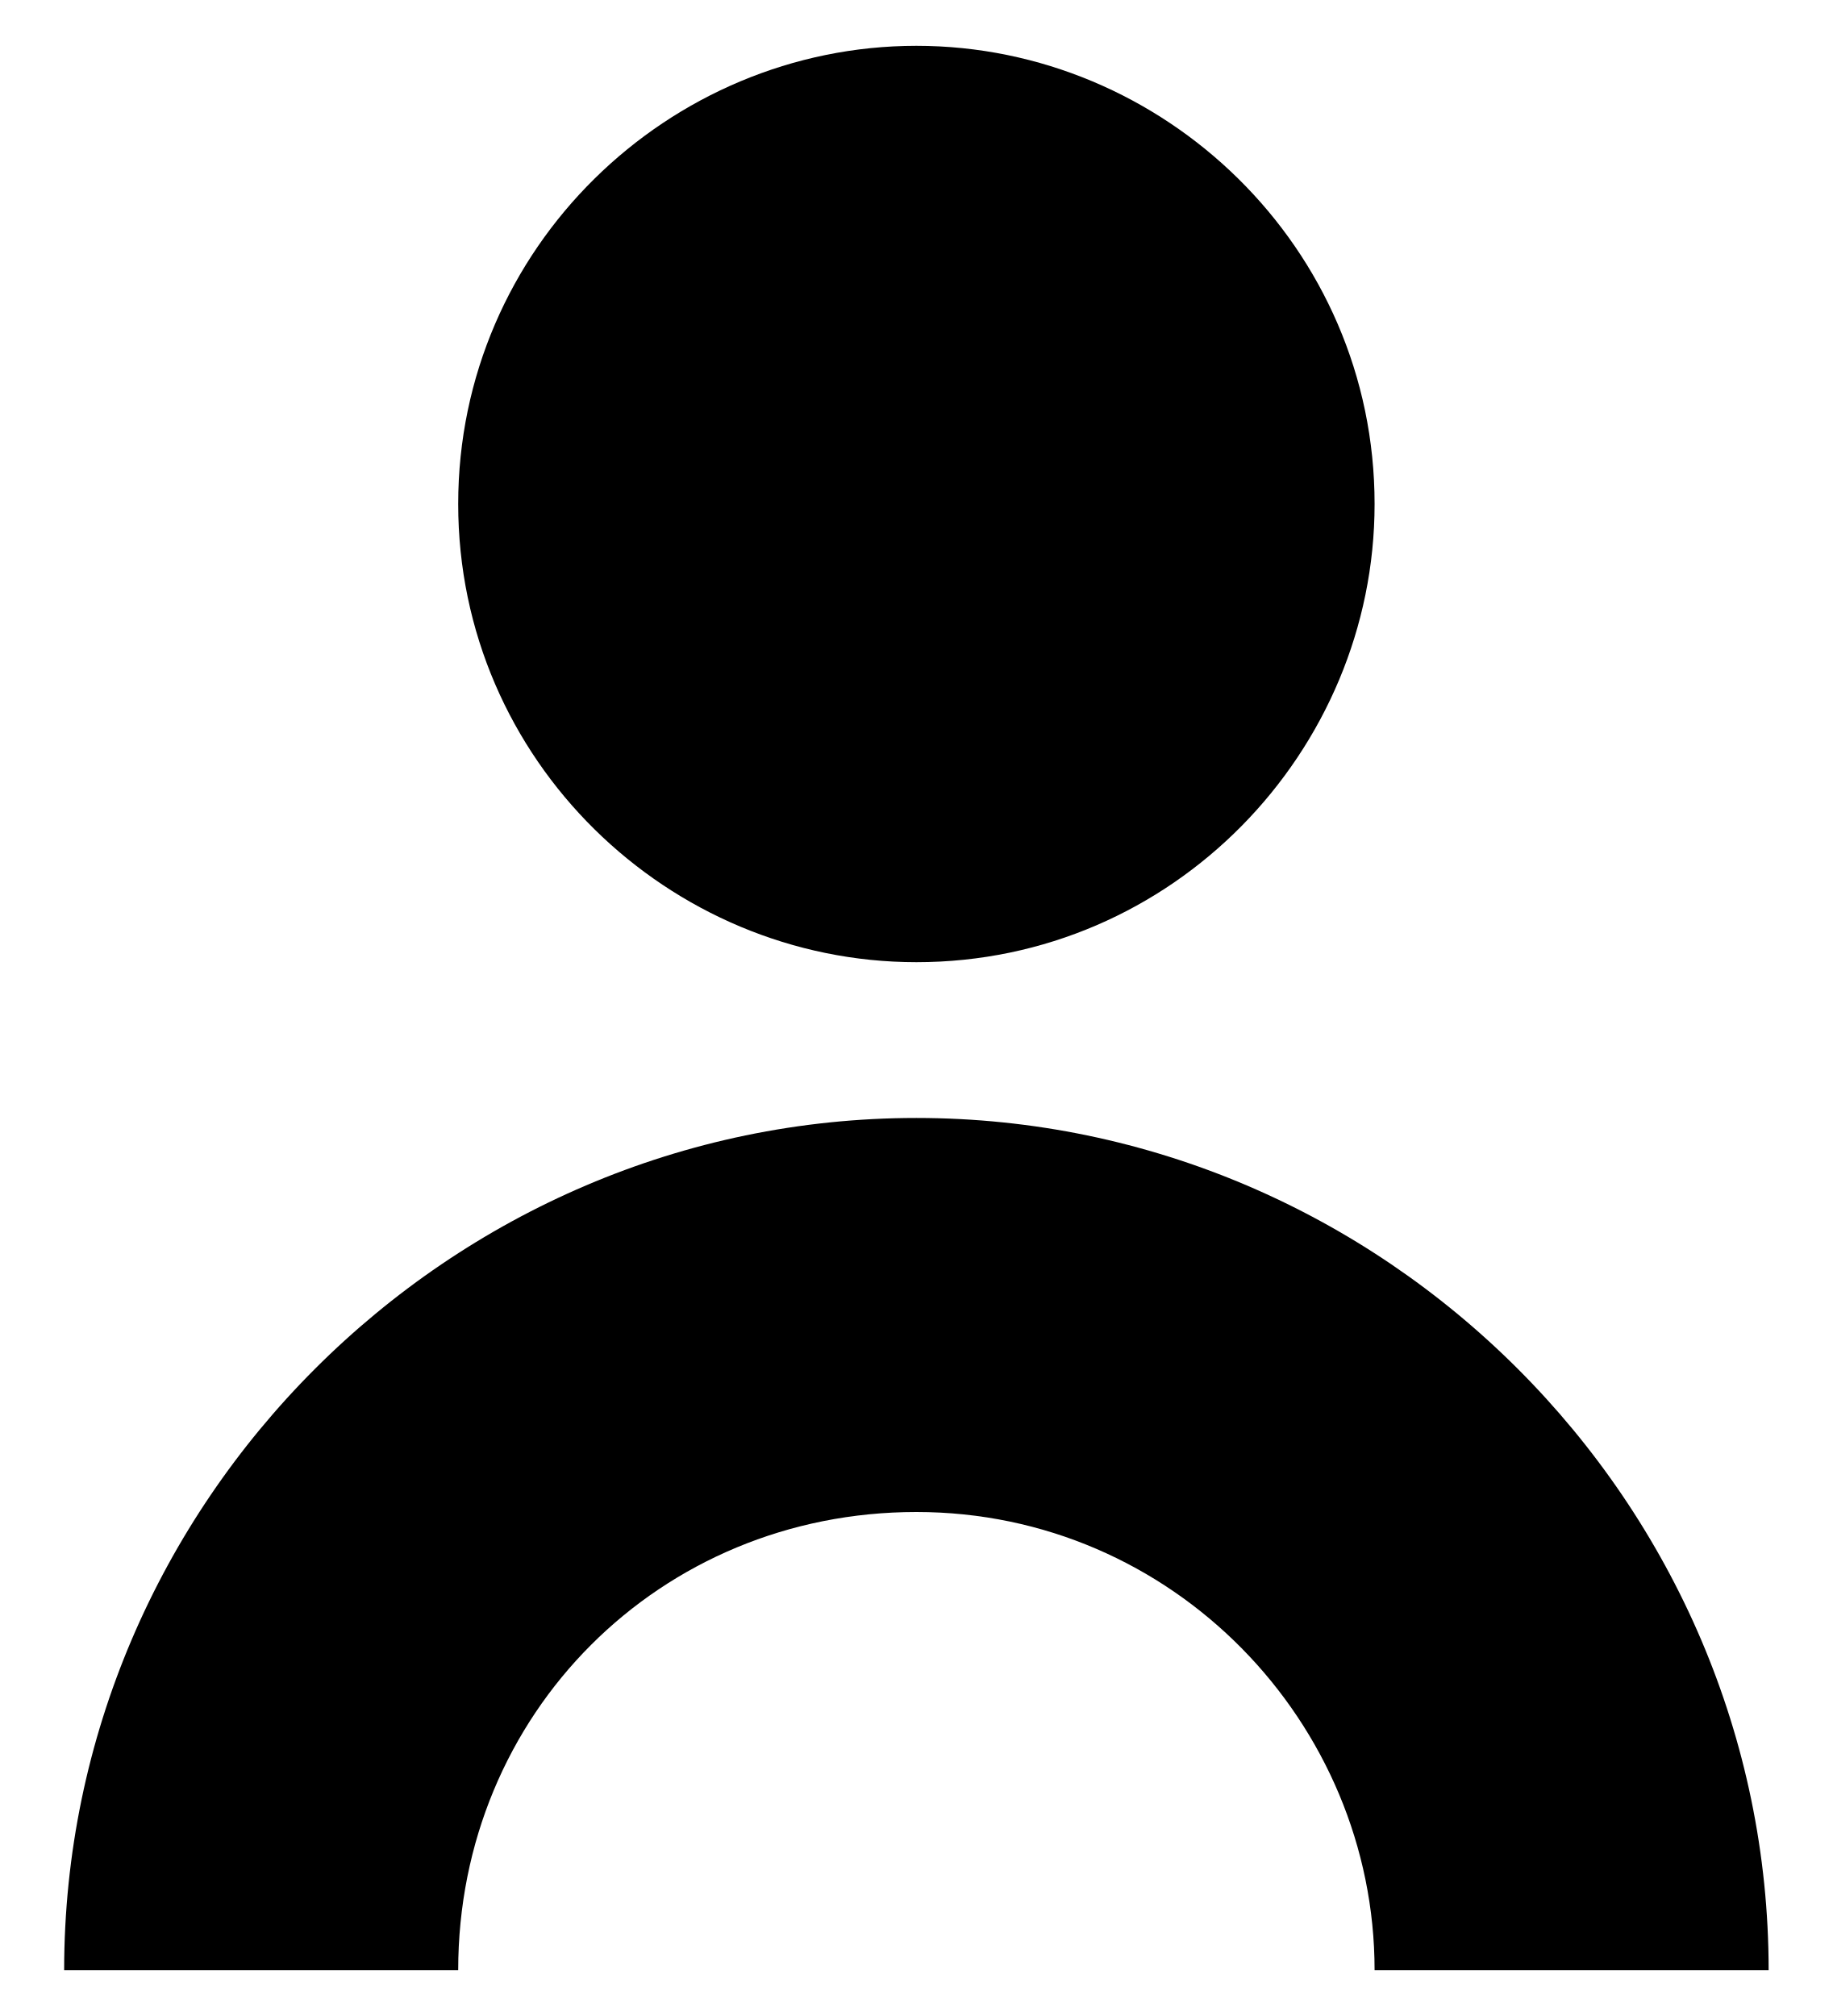
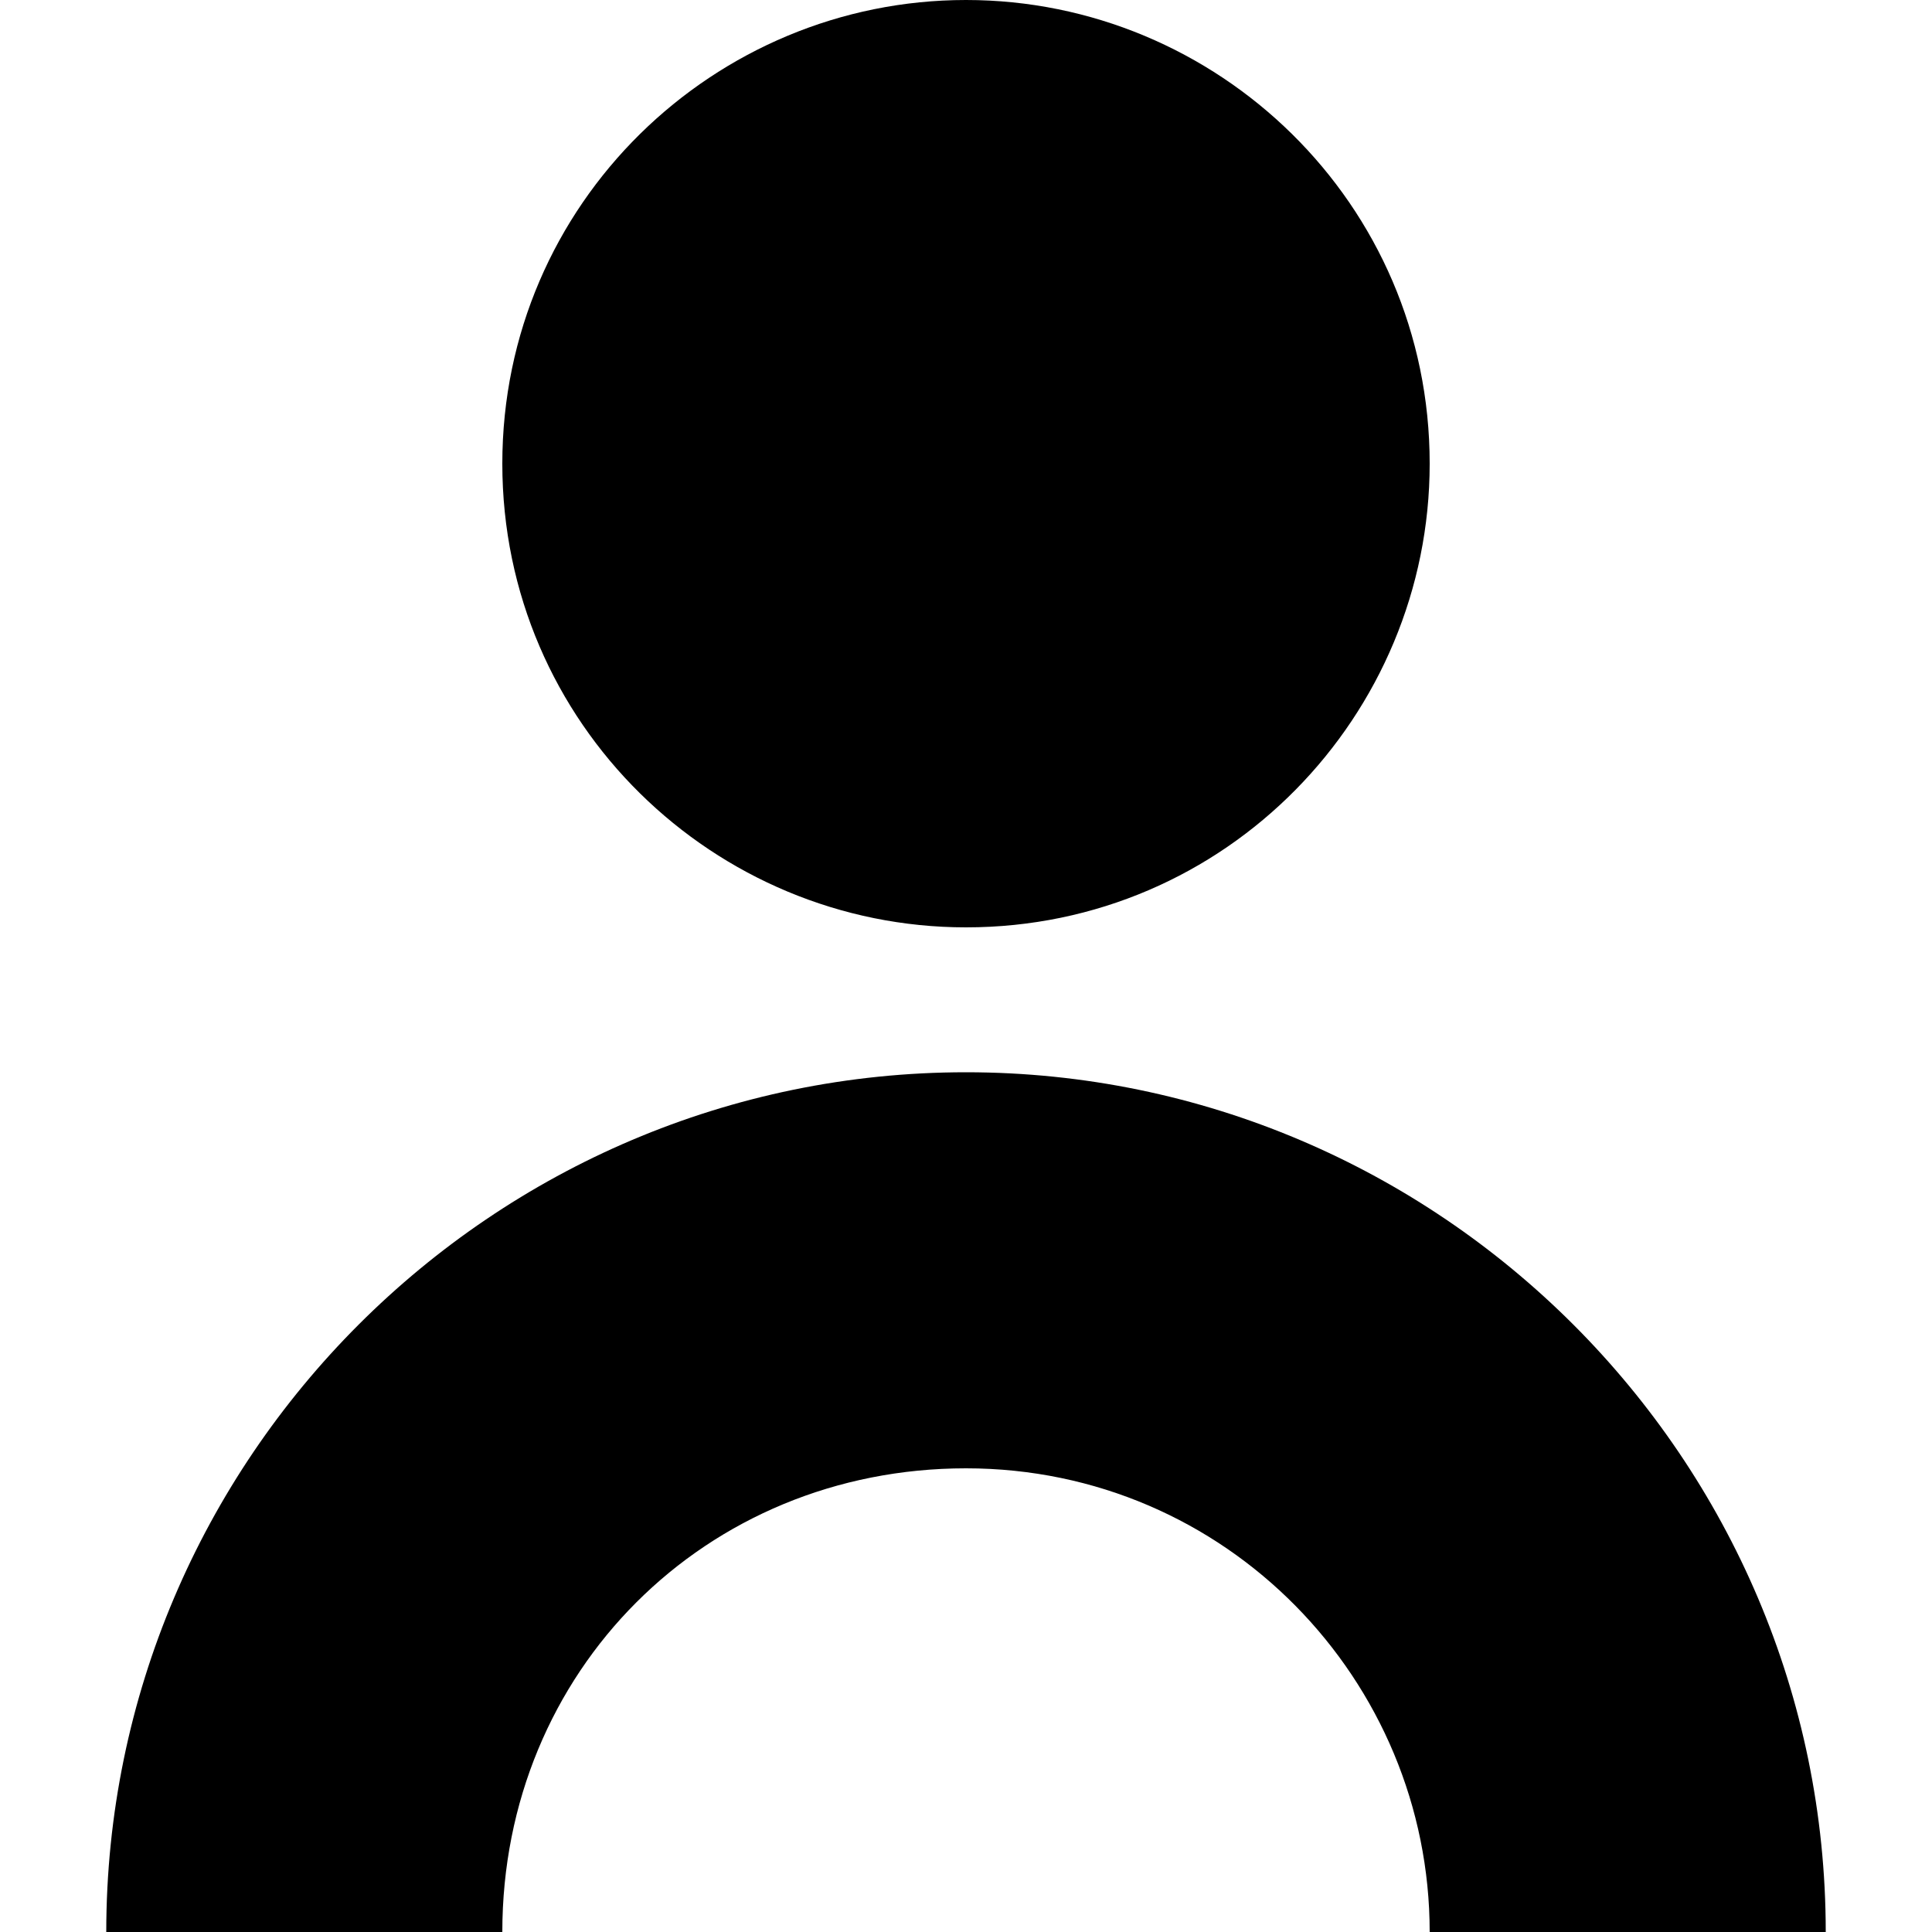
- <svg xmlns="http://www.w3.org/2000/svg" viewBox="0 0 20 22">
-   <path d="M10,12.2c5.1,0,9.3,4.2,9.3,9.3H15c0-2.7-2.2-5-5-5s-5,2.2-5,5H0.7C0.7,16.4,4.9,12.2,10,12.2z M10,0.5 c2.7,0,5,2.2,5,5c0,2.7-2.2,5-5,5c-2.7,0-5-2.2-5-5C5,2.7,7.3,0.5,10,0.5z" />
+ <svg xmlns="http://www.w3.org/2000/svg" version="1.1" id="Calque_1" x="0px" y="0px" viewBox="0 0 20 20" style="enable-background:new 0 0 20 20;" xml:space="preserve">
+   <path d="M10,11.1c4.9,0,8.9,4,8.9,8.9h-4.1c0-2.6-2.1-4.8-4.8-4.8S5.2,17.3,5.2,20H1.1C1.1,15.1,5.1,11.1,10,11.1z M10,0  c2.6,0,4.8,2.1,4.8,4.8c0,2.6-2.1,4.8-4.8,4.8c-2.6,0-4.8-2.1-4.8-4.8S7.4,0,10,0z" />
</svg>
